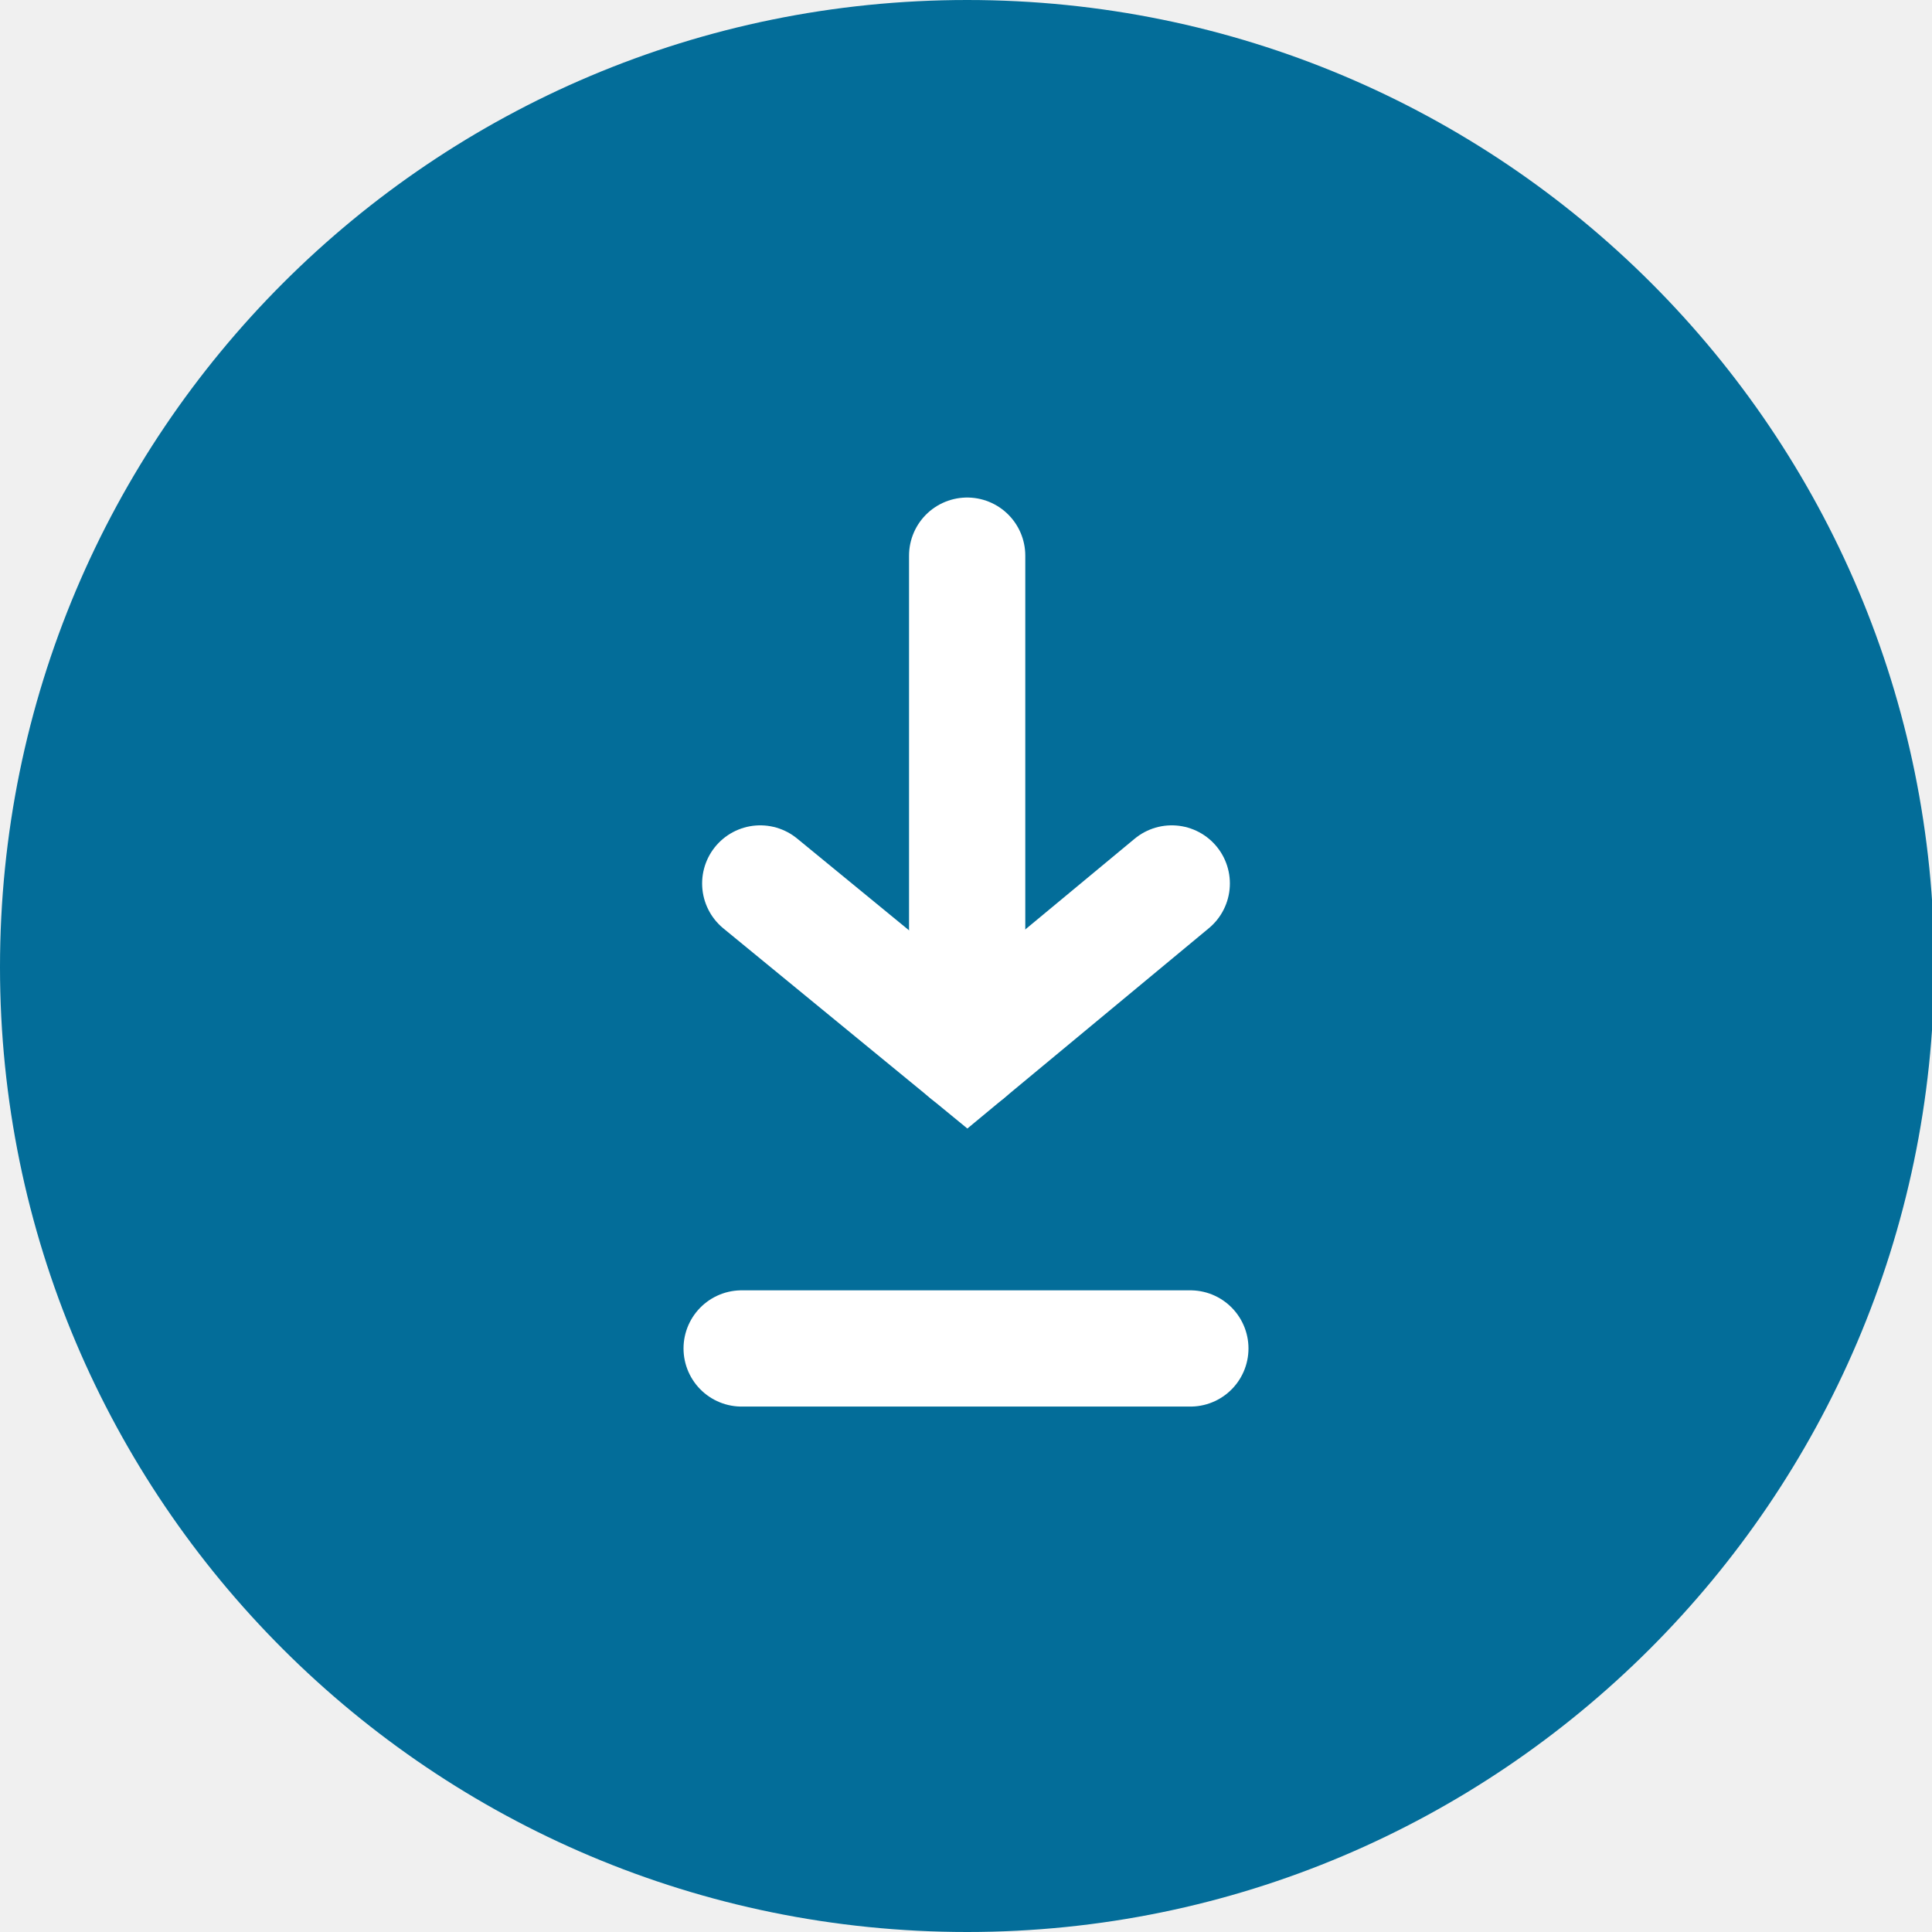
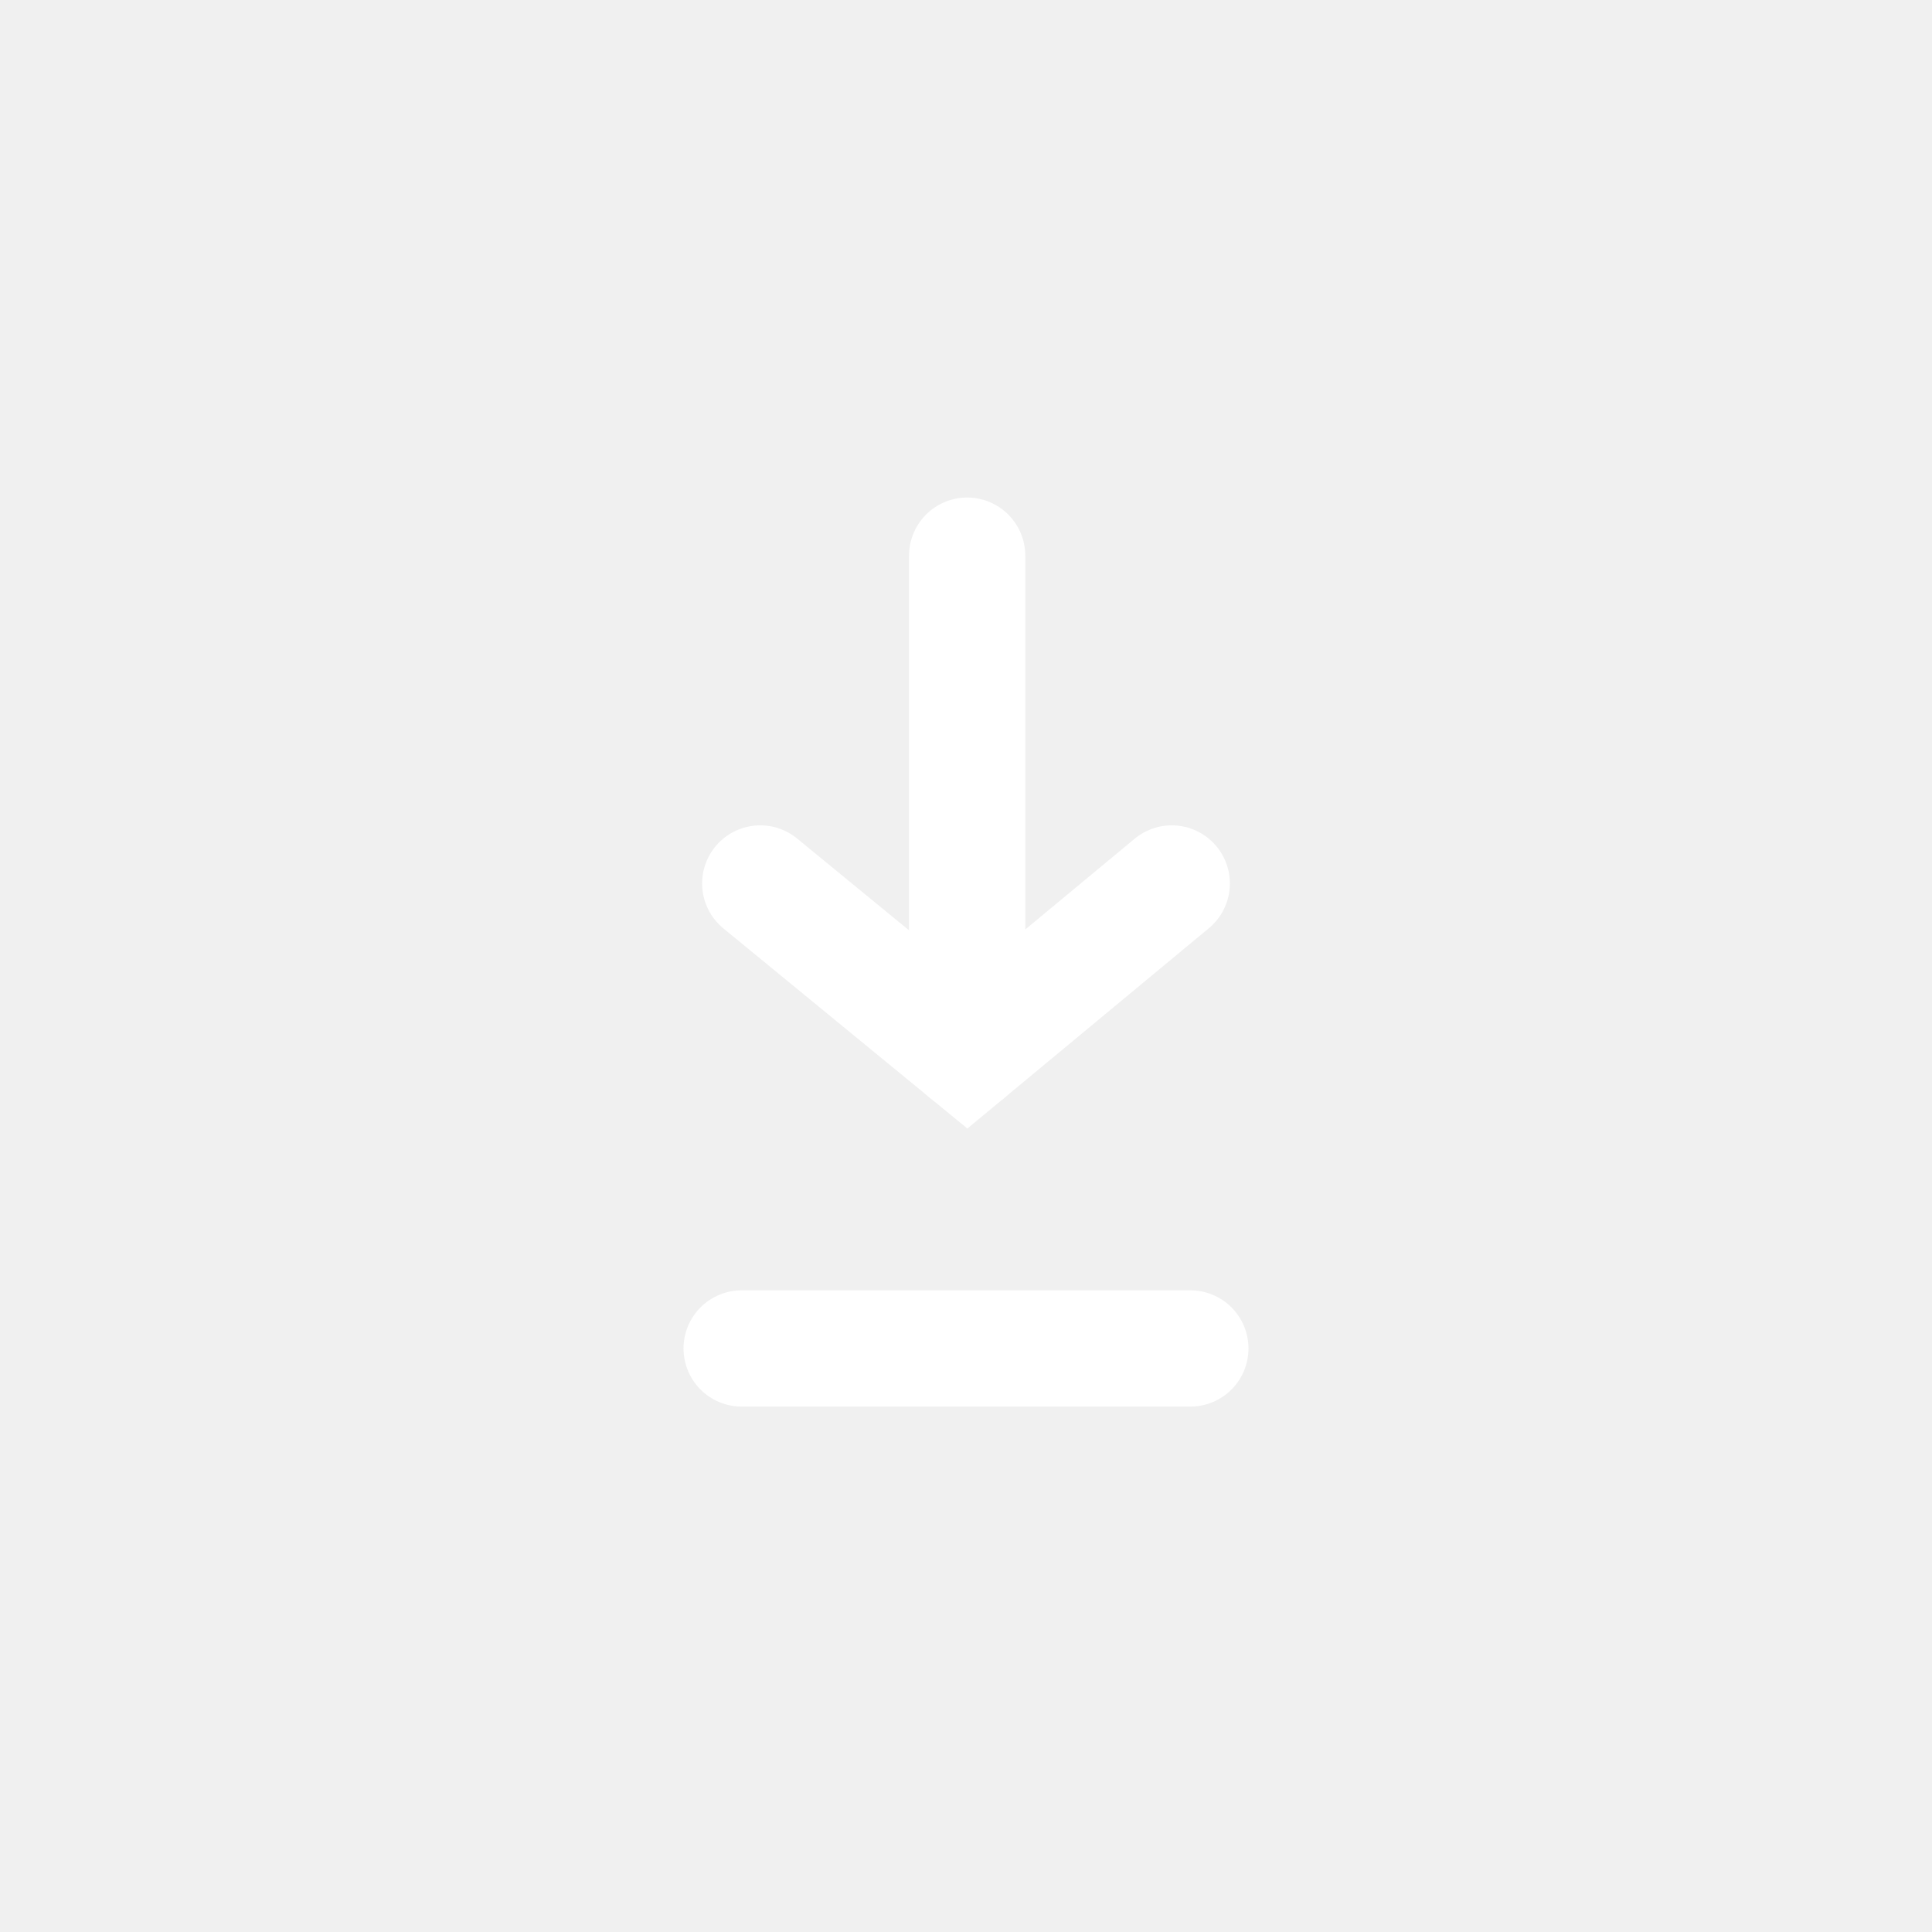
<svg xmlns="http://www.w3.org/2000/svg" version="1.1" id="Ebene_1" x="0px" y="0px" viewBox="0 0 83.1 83.1" style="enable-background:new 0 0 83.1 83.1;" xml:space="preserve">
  <style type="text/css">
- 	.st0{fill:#036D99;}
- 	.st1{display:none;fill:none;stroke:#FFFFFF;stroke-width:2;stroke-linecap:round;stroke-miterlimit:10;}
- 	.st2{fill:none;stroke:#FFFFFF;stroke-width:5;stroke-linecap:round;stroke-miterlimit:10;}
- 	.st3{fill:none;stroke:#FFFFFF;stroke-width:6;stroke-linecap:round;stroke-miterlimit:10;}
- 	.st4{display:none;fill:none;stroke:#FFFFFF;stroke-width:6;stroke-linecap:round;stroke-miterlimit:10;}
- 	.st5{fill:#F35800;}
- 	.st6{display:none;fill:none;stroke:#FFFFFF;stroke-width:5.52;stroke-miterlimit:10;}
- 	.st7{fill:#898989;}
- 	.st8{display:none;}
- 	.st9{fill:none;stroke:#FFFFFF;stroke-width:1.84;stroke-linecap:round;stroke-miterlimit:10;}
- 	.st10{display:inline;fill:none;stroke:#FFFFFF;stroke-width:6;stroke-linecap:round;stroke-miterlimit:10;}
- 	.st11{display:inline;fill:none;stroke:#FFFFFF;stroke-width:6;stroke-linecap:round;stroke-linejoin:round;stroke-miterlimit:10;}
- 	.st12{display:inline;fill:none;stroke:#FFFFFF;stroke-width:4;stroke-linecap:round;stroke-linejoin:round;stroke-miterlimit:10;}
- 	.st13{display:inline;}
- 	.st14{fill:none;stroke:#FFFFFF;stroke-width:4;stroke-linecap:round;stroke-linejoin:round;stroke-miterlimit:10;}
+ 	.st0{display:none;}
+ 	.st1{fill:none;stroke:#FFFFFF;stroke-width:1.84;stroke-linecap:round;stroke-miterlimit:10;}
+ 	.st2{display:inline;fill:none;stroke:#FFFFFF;stroke-width:6;stroke-linecap:round;stroke-miterlimit:10;}
+ 	.st3{display:inline;fill:none;stroke:#FFFFFF;stroke-width:6;stroke-linecap:round;stroke-linejoin:round;stroke-miterlimit:10;}
+ 	.st4{display:inline;fill:none;stroke:#FFFFFF;stroke-width:4;stroke-linecap:round;stroke-linejoin:round;stroke-miterlimit:10;}
+ 	.st5{display:inline;}
+ 	.st6{fill:none;stroke:#FFFFFF;stroke-width:4;stroke-linecap:round;stroke-linejoin:round;stroke-miterlimit:10;}
	
- 		.st15{display:inline;fill:#FFFFFF;stroke:#FFFFFF;stroke-width:4;stroke-linecap:round;stroke-linejoin:round;stroke-miterlimit:10;}
- 	.st16{opacity:0.5;}
- 	.st17{fill:none;stroke:#444444;stroke-width:4;stroke-linecap:round;stroke-linejoin:round;stroke-miterlimit:10;}
- 	.st18{fill:#444444;stroke:#444444;stroke-width:4;stroke-linecap:round;stroke-linejoin:round;stroke-miterlimit:10;}
- 	.st19{fill:#FFFFFF;stroke:#444444;stroke-width:6;stroke-linecap:round;stroke-linejoin:round;stroke-miterlimit:10;}
- 	.st20{fill:#026D99;}
- 	.st21{fill:#FFFFFF;stroke:#FFFFFF;stroke-width:4;stroke-linecap:round;stroke-linejoin:round;stroke-miterlimit:10;}
- 	.st22{fill:#FFFFFF;stroke:#FFFFFF;stroke-width:6;stroke-linecap:round;stroke-linejoin:round;stroke-miterlimit:10;}
- 	.st23{fill:none;stroke:#FFFFFF;stroke-width:5;stroke-linecap:round;stroke-linejoin:round;stroke-miterlimit:10;}
- 	.st24{fill:none;stroke:#B2B2B2;stroke-width:4;stroke-linecap:round;stroke-miterlimit:10;stroke-dasharray:0,10;}
- 	.st25{fill:none;stroke:#F35800;stroke-width:10;stroke-linecap:round;stroke-miterlimit:10;}
- 	.st26{fill:none;stroke:#036D99;stroke-width:8;stroke-linecap:round;stroke-miterlimit:10;}
- 	.st27{display:inline;fill:none;stroke:#036D99;stroke-width:8;stroke-linecap:round;stroke-miterlimit:10;}
- 	.st28{fill:none;stroke:#F3B100;stroke-width:10;stroke-linecap:round;stroke-miterlimit:10;}
+ 		.st7{display:inline;fill:#FFFFFF;stroke:#FFFFFF;stroke-width:4;stroke-linecap:round;stroke-linejoin:round;stroke-miterlimit:10;}
+ 	.st8{opacity:0.5;}
+ 	.st9{fill:none;stroke:#444444;stroke-width:4;stroke-linecap:round;stroke-linejoin:round;stroke-miterlimit:10;}
+ 	.st10{fill:#444444;stroke:#444444;stroke-width:4;stroke-linecap:round;stroke-linejoin:round;stroke-miterlimit:10;}
+ 	.st11{fill:#FFFFFF;stroke:#444444;stroke-width:6;stroke-linecap:round;stroke-linejoin:round;stroke-miterlimit:10;}
+ 	.st12{fill:#FFFFFF;stroke:#FFFFFF;stroke-width:4;stroke-linecap:round;stroke-linejoin:round;stroke-miterlimit:10;}
+ 	.st13{fill:#FFFFFF;stroke:#FFFFFF;stroke-width:6;stroke-linecap:round;stroke-linejoin:round;stroke-miterlimit:10;}
+ 	.st14{fill:none;stroke:#FFFFFF;stroke-width:5;stroke-linecap:round;stroke-miterlimit:10;}
+ 	.st15{fill:none;stroke:#FFFFFF;stroke-width:5;stroke-linecap:round;stroke-linejoin:round;stroke-miterlimit:10;}
+ 	.st16{fill:none;stroke:#B2B2B2;stroke-width:4;stroke-linecap:round;stroke-miterlimit:10;stroke-dasharray:0,10;}
+ 	.st17{fill:none;stroke:#F35800;stroke-width:10;stroke-linecap:round;stroke-miterlimit:10;}
+ 	.st18{fill:none;stroke:#036D99;stroke-width:8;stroke-linecap:round;stroke-miterlimit:10;}
+ 	.st19{display:inline;fill:none;stroke:#036D99;stroke-width:8;stroke-linecap:round;stroke-miterlimit:10;}
+ 	.st20{fill:none;stroke:#F3B100;stroke-width:10;stroke-linecap:round;stroke-miterlimit:10;}
+ 	.st21{fill:none;stroke:#FFFFFF;stroke-width:6;stroke-linecap:round;stroke-miterlimit:10;}
+ 	.st22{display:none;fill:none;stroke:#FFFFFF;stroke-width:2;stroke-linecap:round;stroke-miterlimit:10;}
</style>
  <g id="XMLID_32_">
    <g>
-       <g>
-         <g>
-           <path class="st0" d="M41.6,83.1C18.6,83.1,0,64.5,0,41.6C0,18.6,18.6,0,41.6,0s41.6,18.6,41.6,41.6      C83.1,64.5,64.5,83.1,41.6,83.1z" />
-         </g>
-       </g>
-     </g>
-     <g>
-       <line class="st2" x1="41.6" y1="23.9" x2="41.6" y2="45.3" />
-       <line class="st2" x1="31.9" y1="58" x2="51.2" y2="58" />
-       <polyline class="st2" points="50.4,38 41.6,45.3 32.7,38   " />
+       <line class="st14" x1="41.6" y1="23.9" x2="41.6" y2="45.3" />
+       <line class="st14" x1="31.9" y1="58" x2="51.2" y2="58" />
+       <polyline class="st14" points="50.4,38 41.6,45.3 32.7,38   " />
    </g>
  </g>
</svg>
